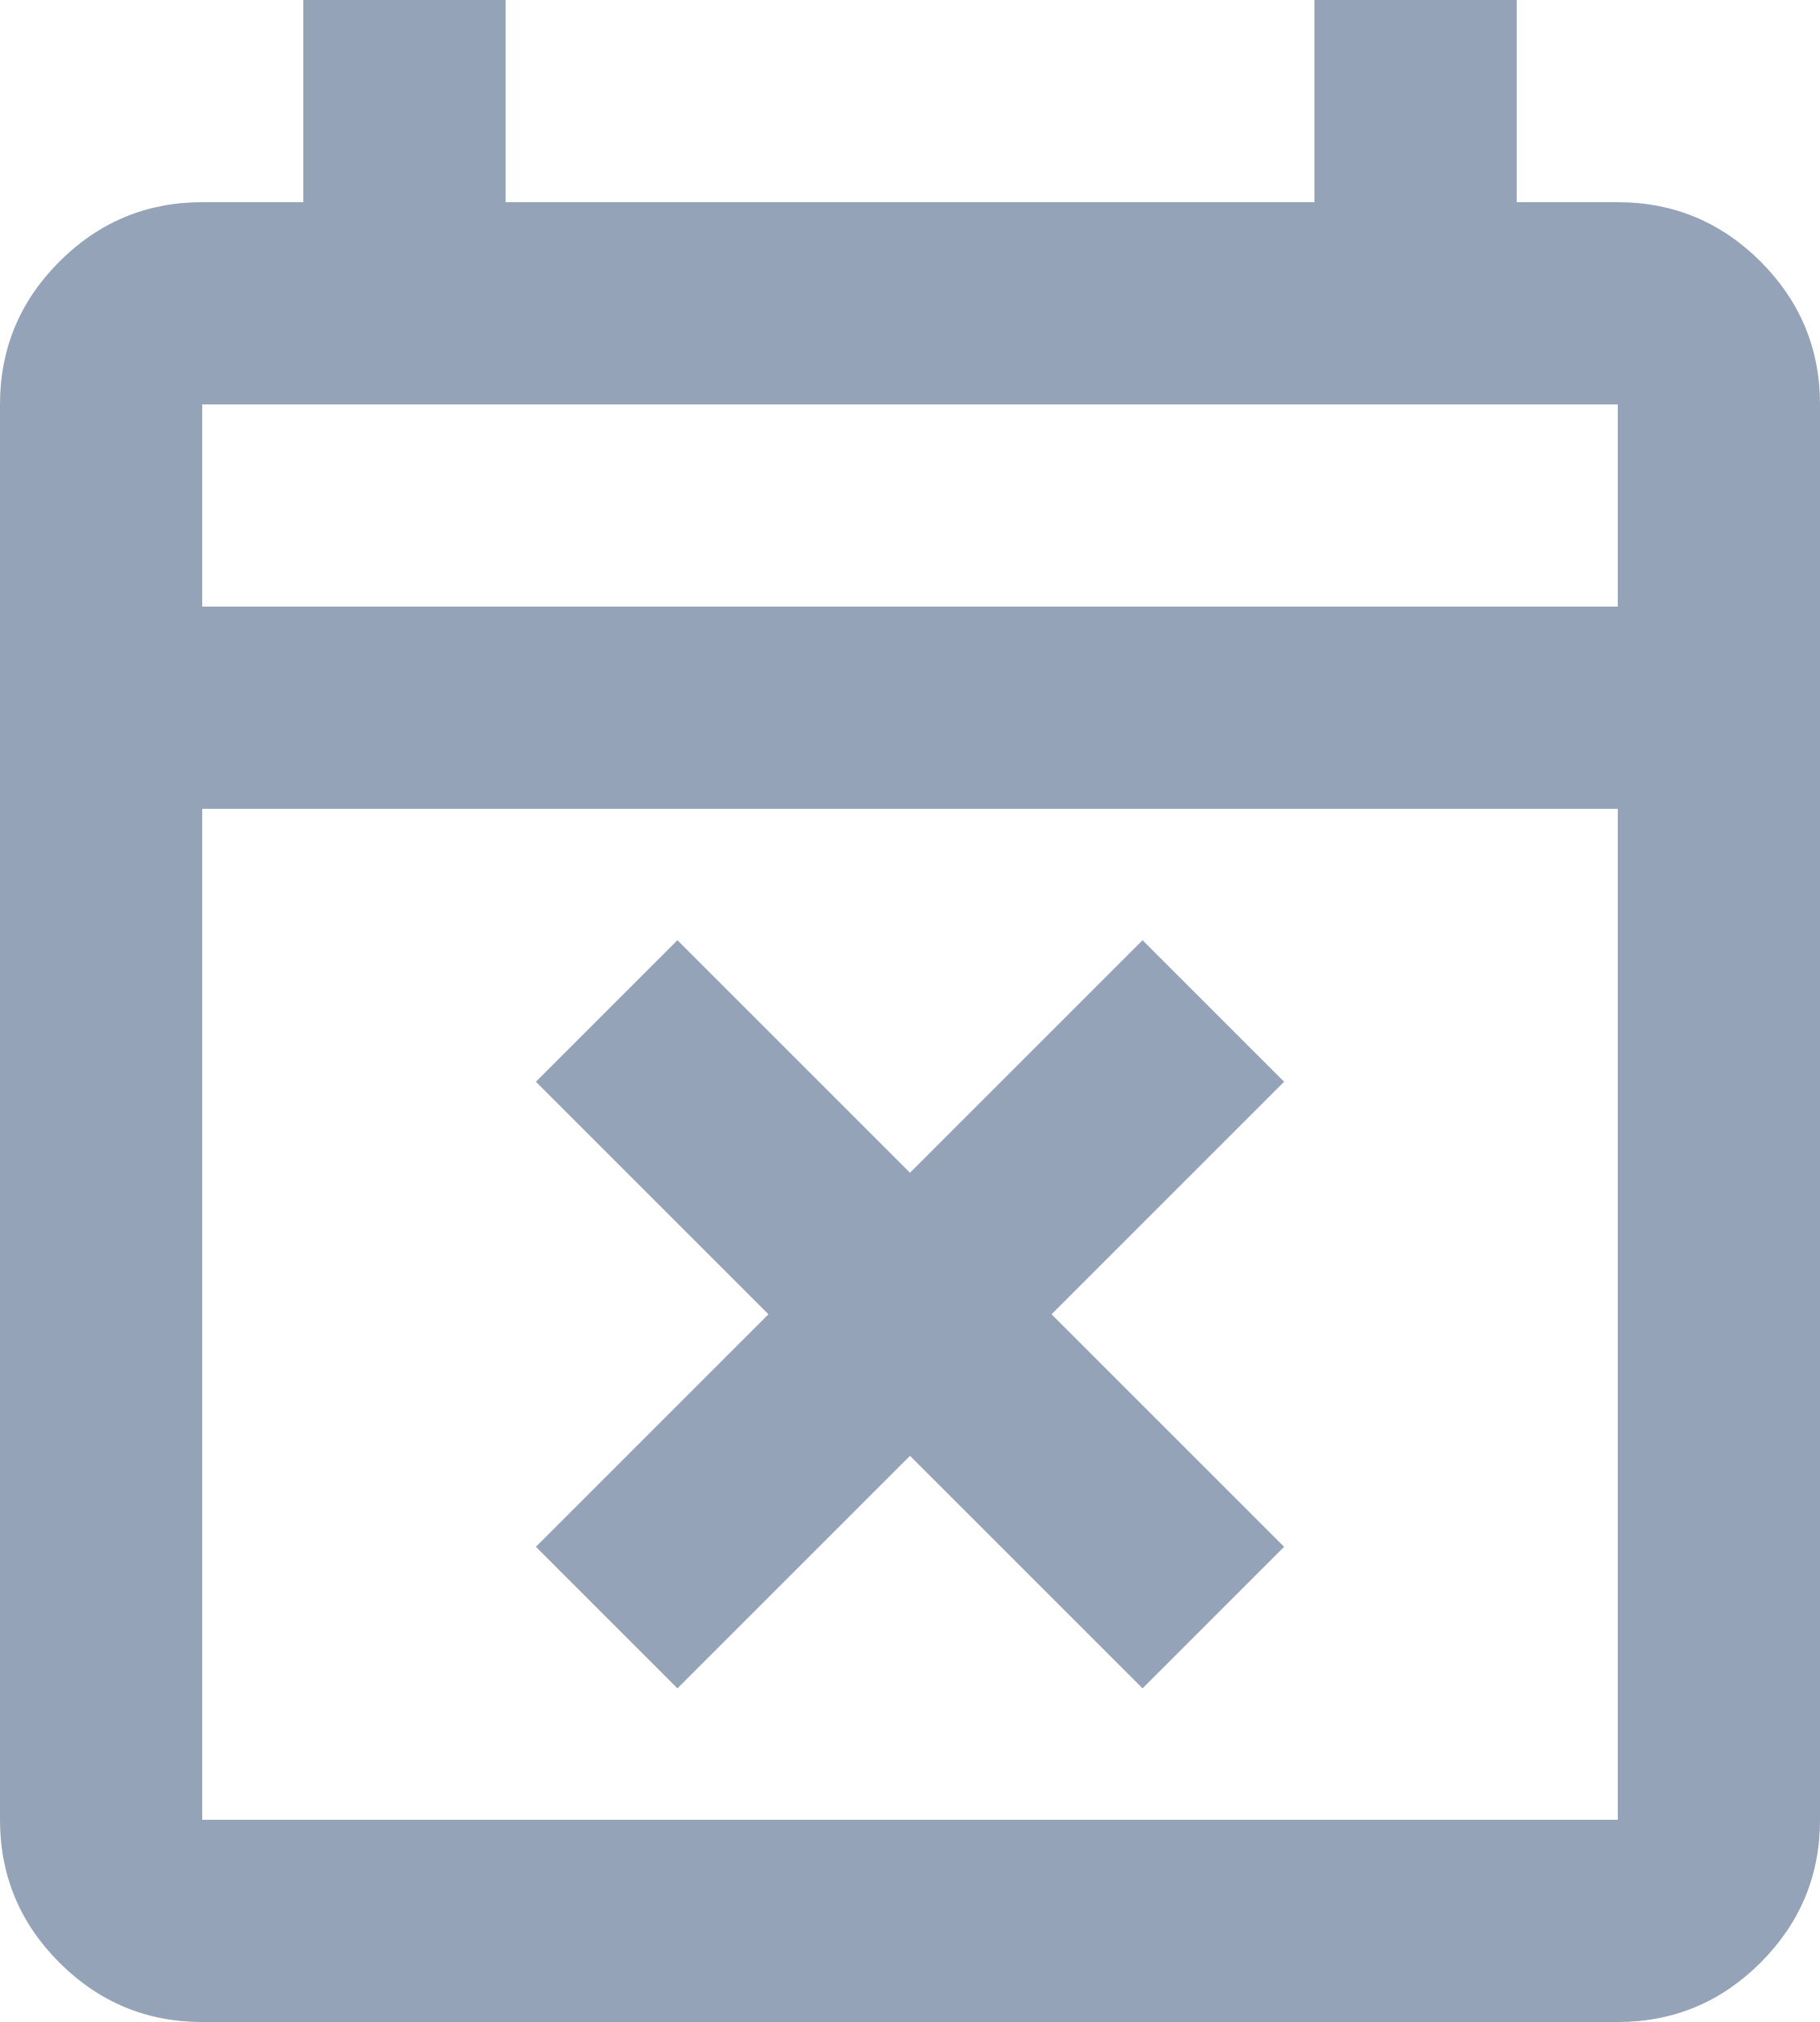
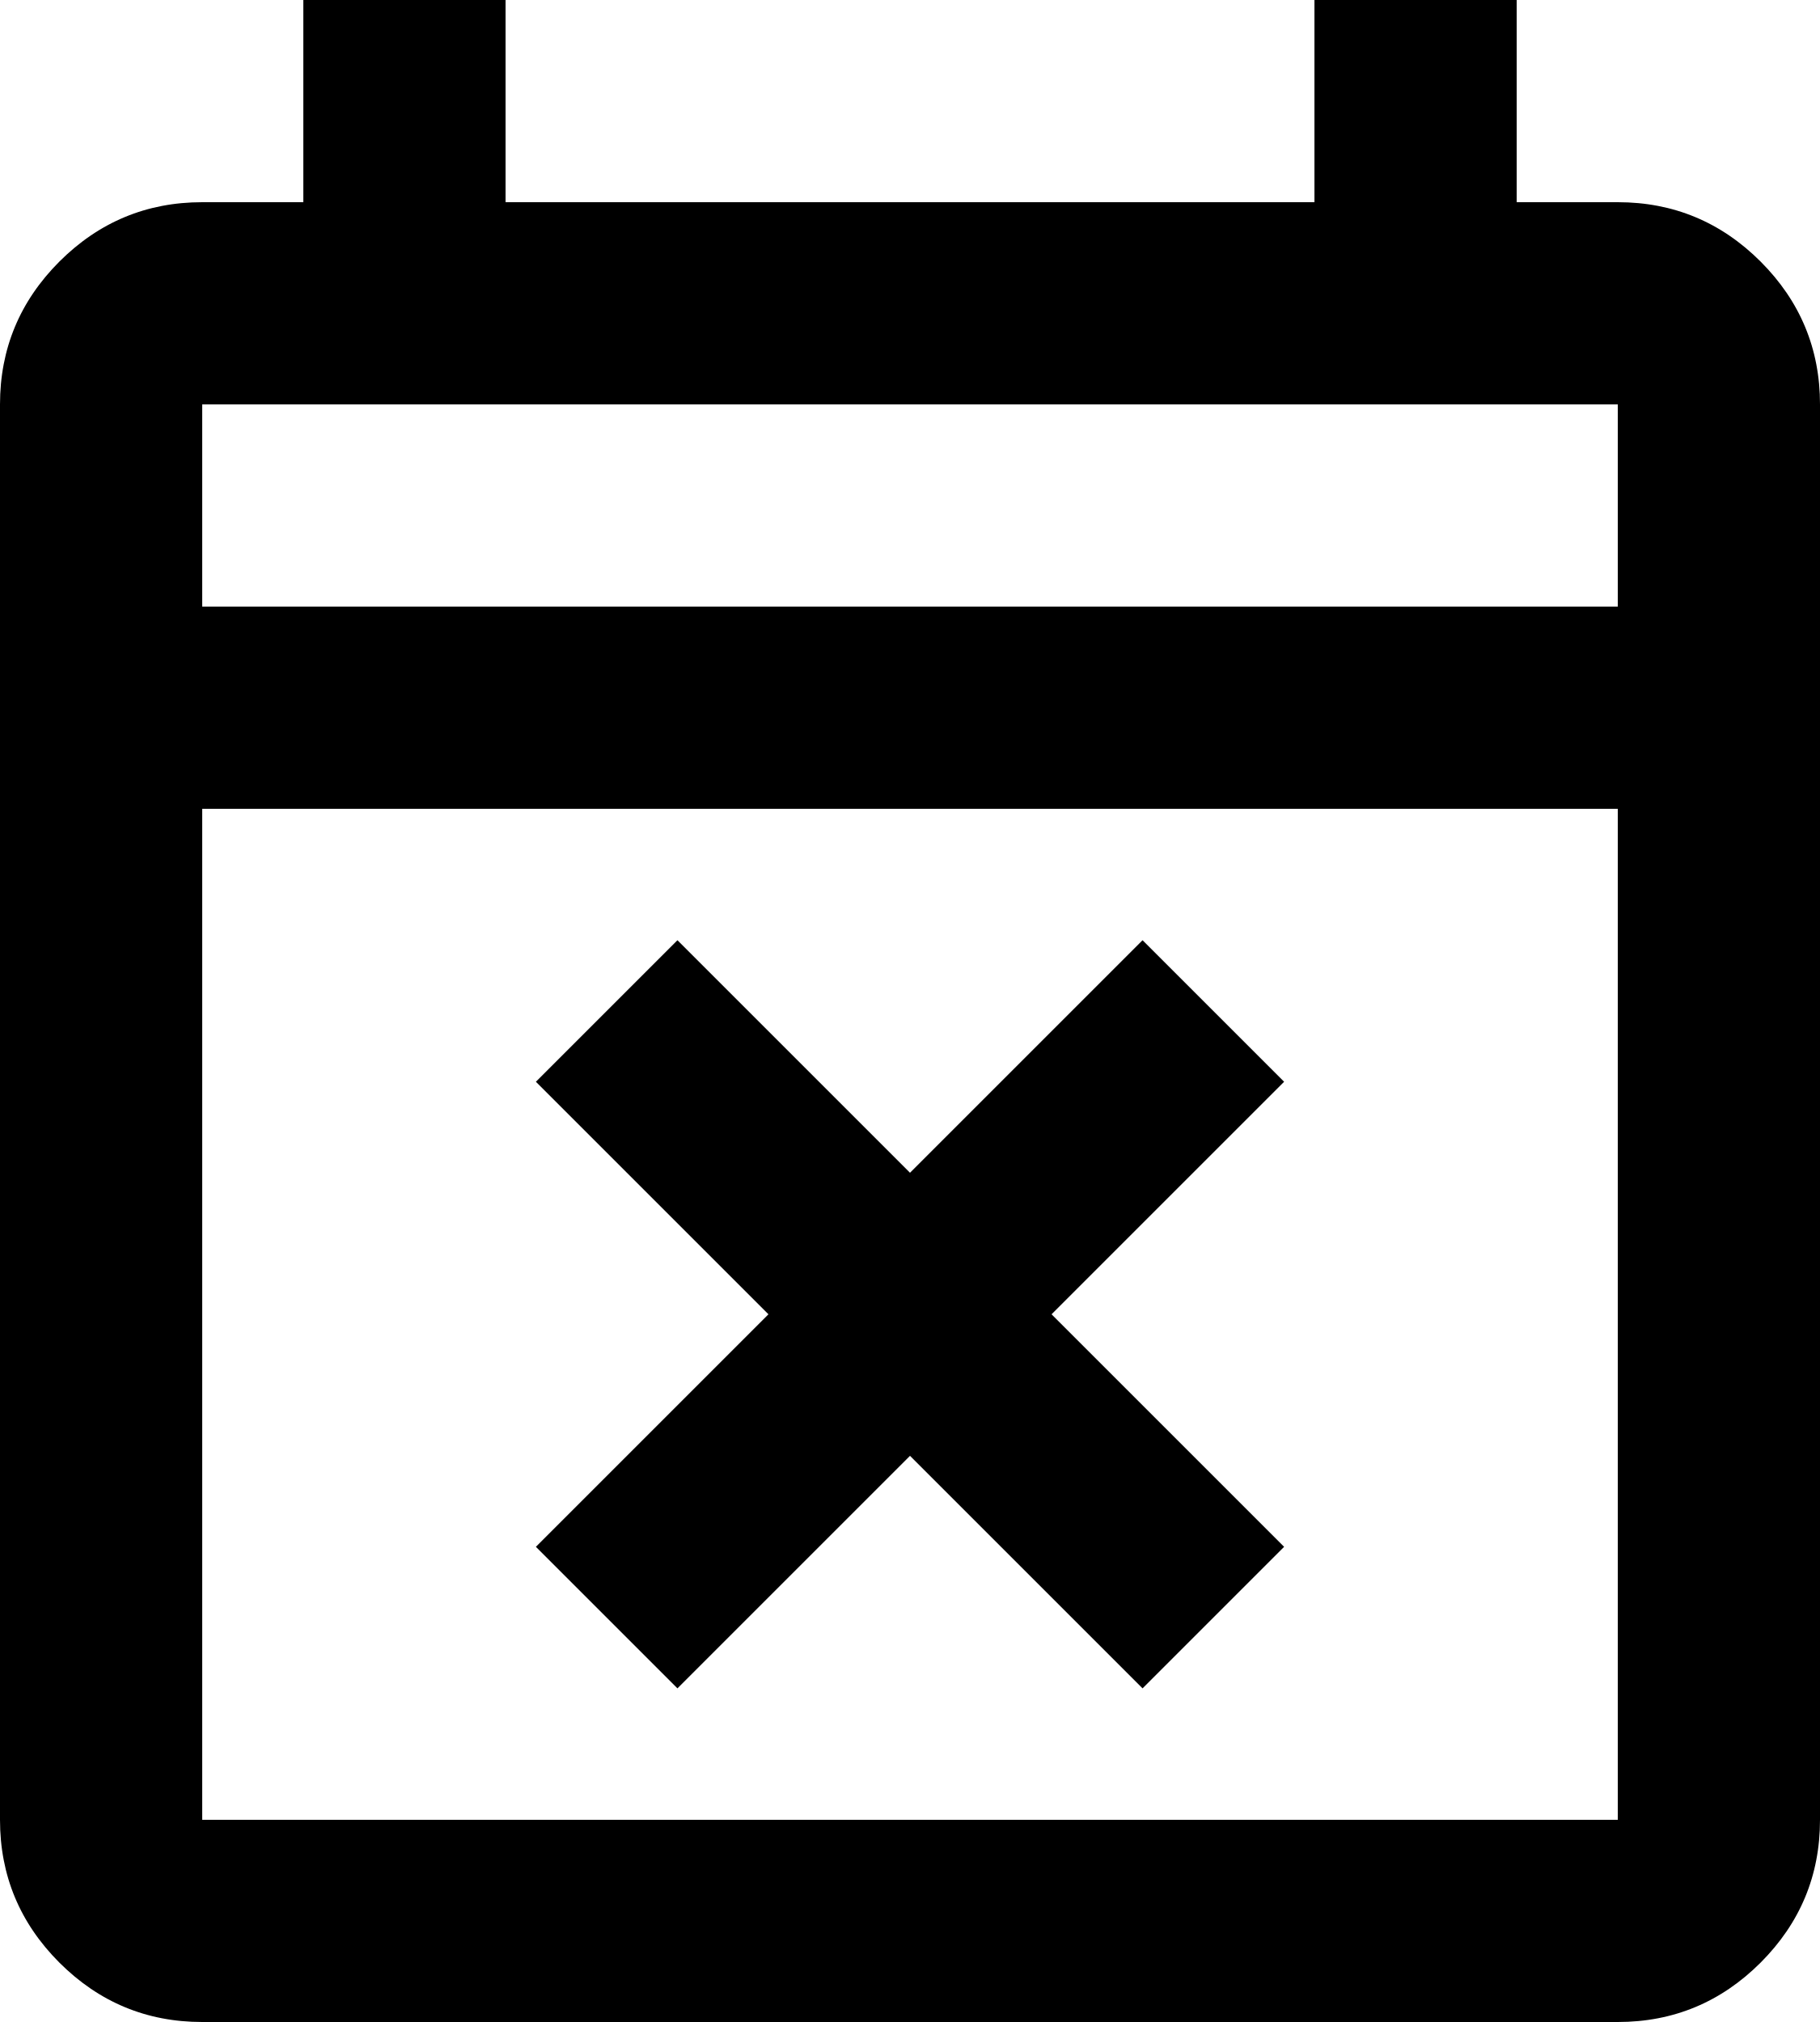
<svg xmlns="http://www.w3.org/2000/svg" width="27" height="30" viewBox="0 0 27 30" fill="none">
-   <path d="M10.05 25.05L7.95 22.95L11.4 19.5L7.95 16.05L10.05 13.95L13.5 17.4L16.95 13.95L19.05 16.05L15.6 19.5L19.05 22.95L16.95 25.05L13.5 21.6L10.05 25.05ZM3 30C2.175 30 1.469 29.706 0.881 29.119C0.294 28.531 0 27.825 0 27V6C0 5.175 0.294 4.469 0.881 3.881C1.469 3.294 2.175 3 3 3H4.5V0H7.5V3H19.5V0H22.5V3H24C24.825 3 25.531 3.294 26.119 3.881C26.706 4.469 27 5.175 27 6V27C27 27.825 26.706 28.531 26.119 29.119C25.531 29.706 24.825 30 24 30H3ZM3 27H24V12H3V27ZM3 9H24V6H3V9ZM3 9V6V9Z" fill="#94A3B8" />
+   <path d="M10.05 25.05L7.95 22.95L11.4 19.5L7.95 16.05L10.05 13.95L13.5 17.4L16.95 13.95L19.05 16.05L15.6 19.5L19.05 22.95L16.95 25.05L13.5 21.6L10.05 25.05ZM3 30C2.175 30 1.469 29.706 0.881 29.119C0.294 28.531 0 27.825 0 27V6C0 5.175 0.294 4.469 0.881 3.881C1.469 3.294 2.175 3 3 3H4.5V0H7.5V3H19.5V0H22.5V3H24C24.825 3 25.531 3.294 26.119 3.881C26.706 4.469 27 5.175 27 6V27C27 27.825 26.706 28.531 26.119 29.119C25.531 29.706 24.825 30 24 30H3ZM3 27H24V12H3V27ZM3 9H24V6H3V9ZM3 9V6V9Z" fill="currentColor" />
</svg>
